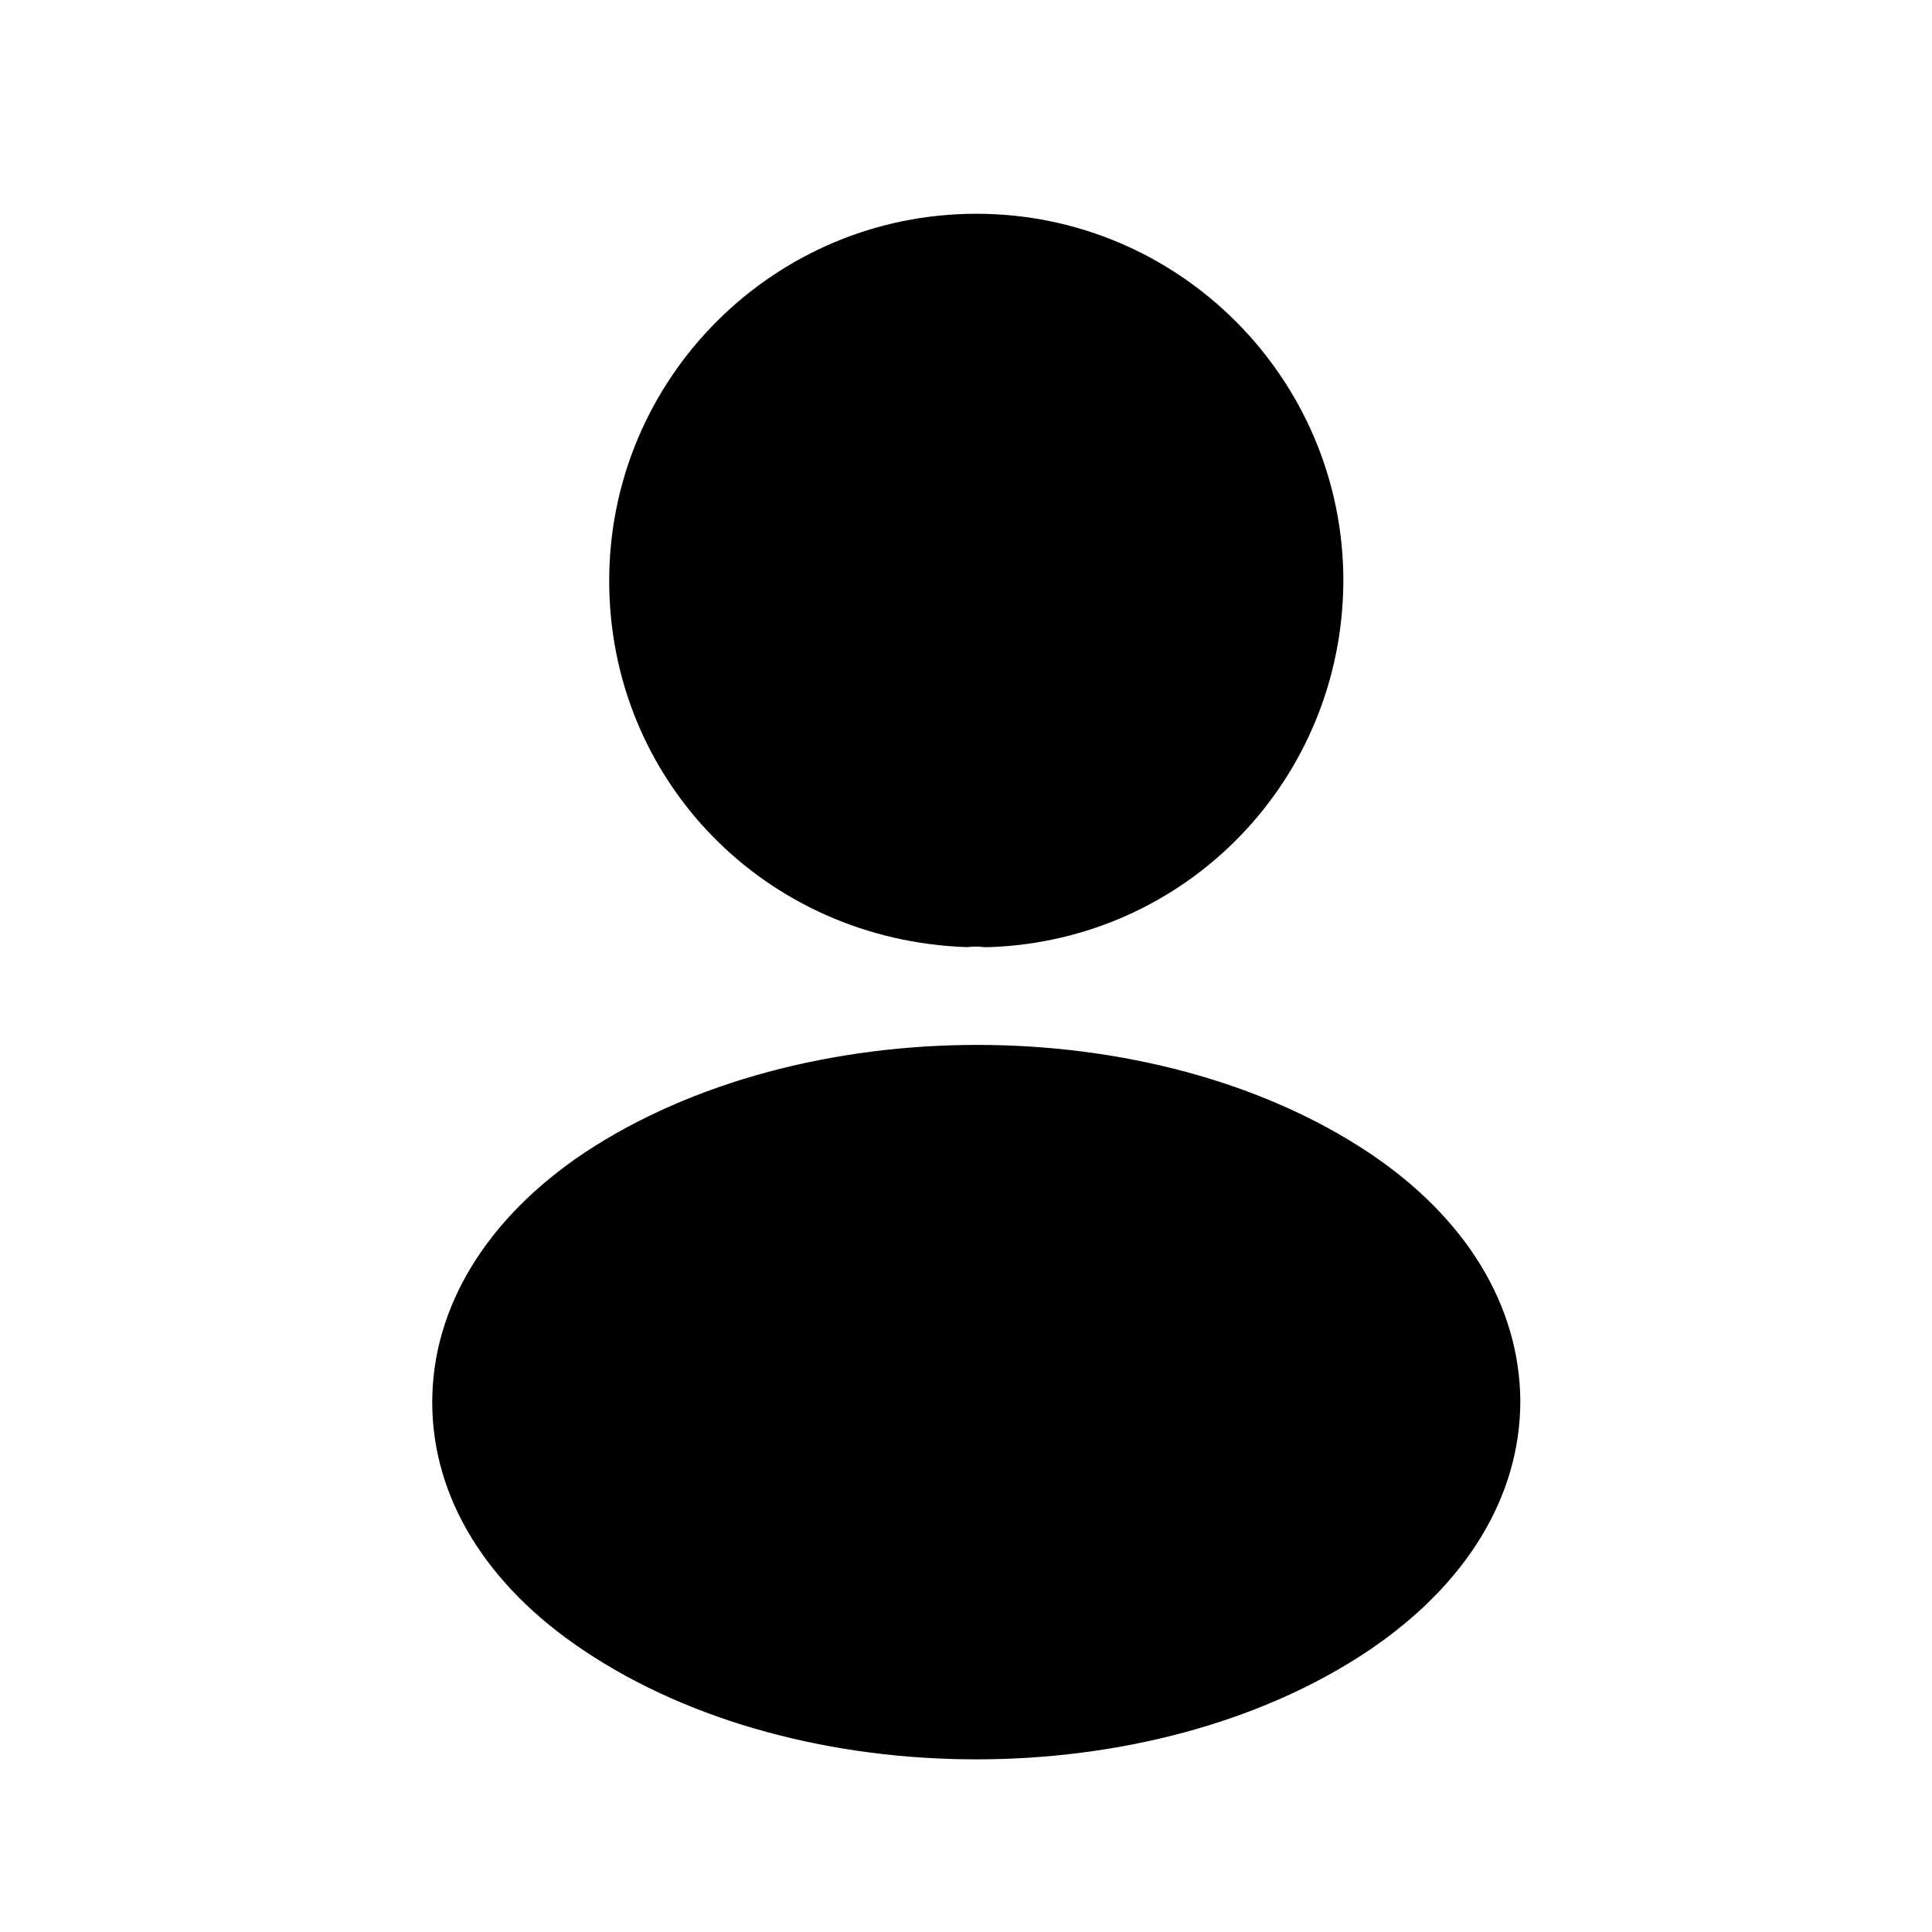
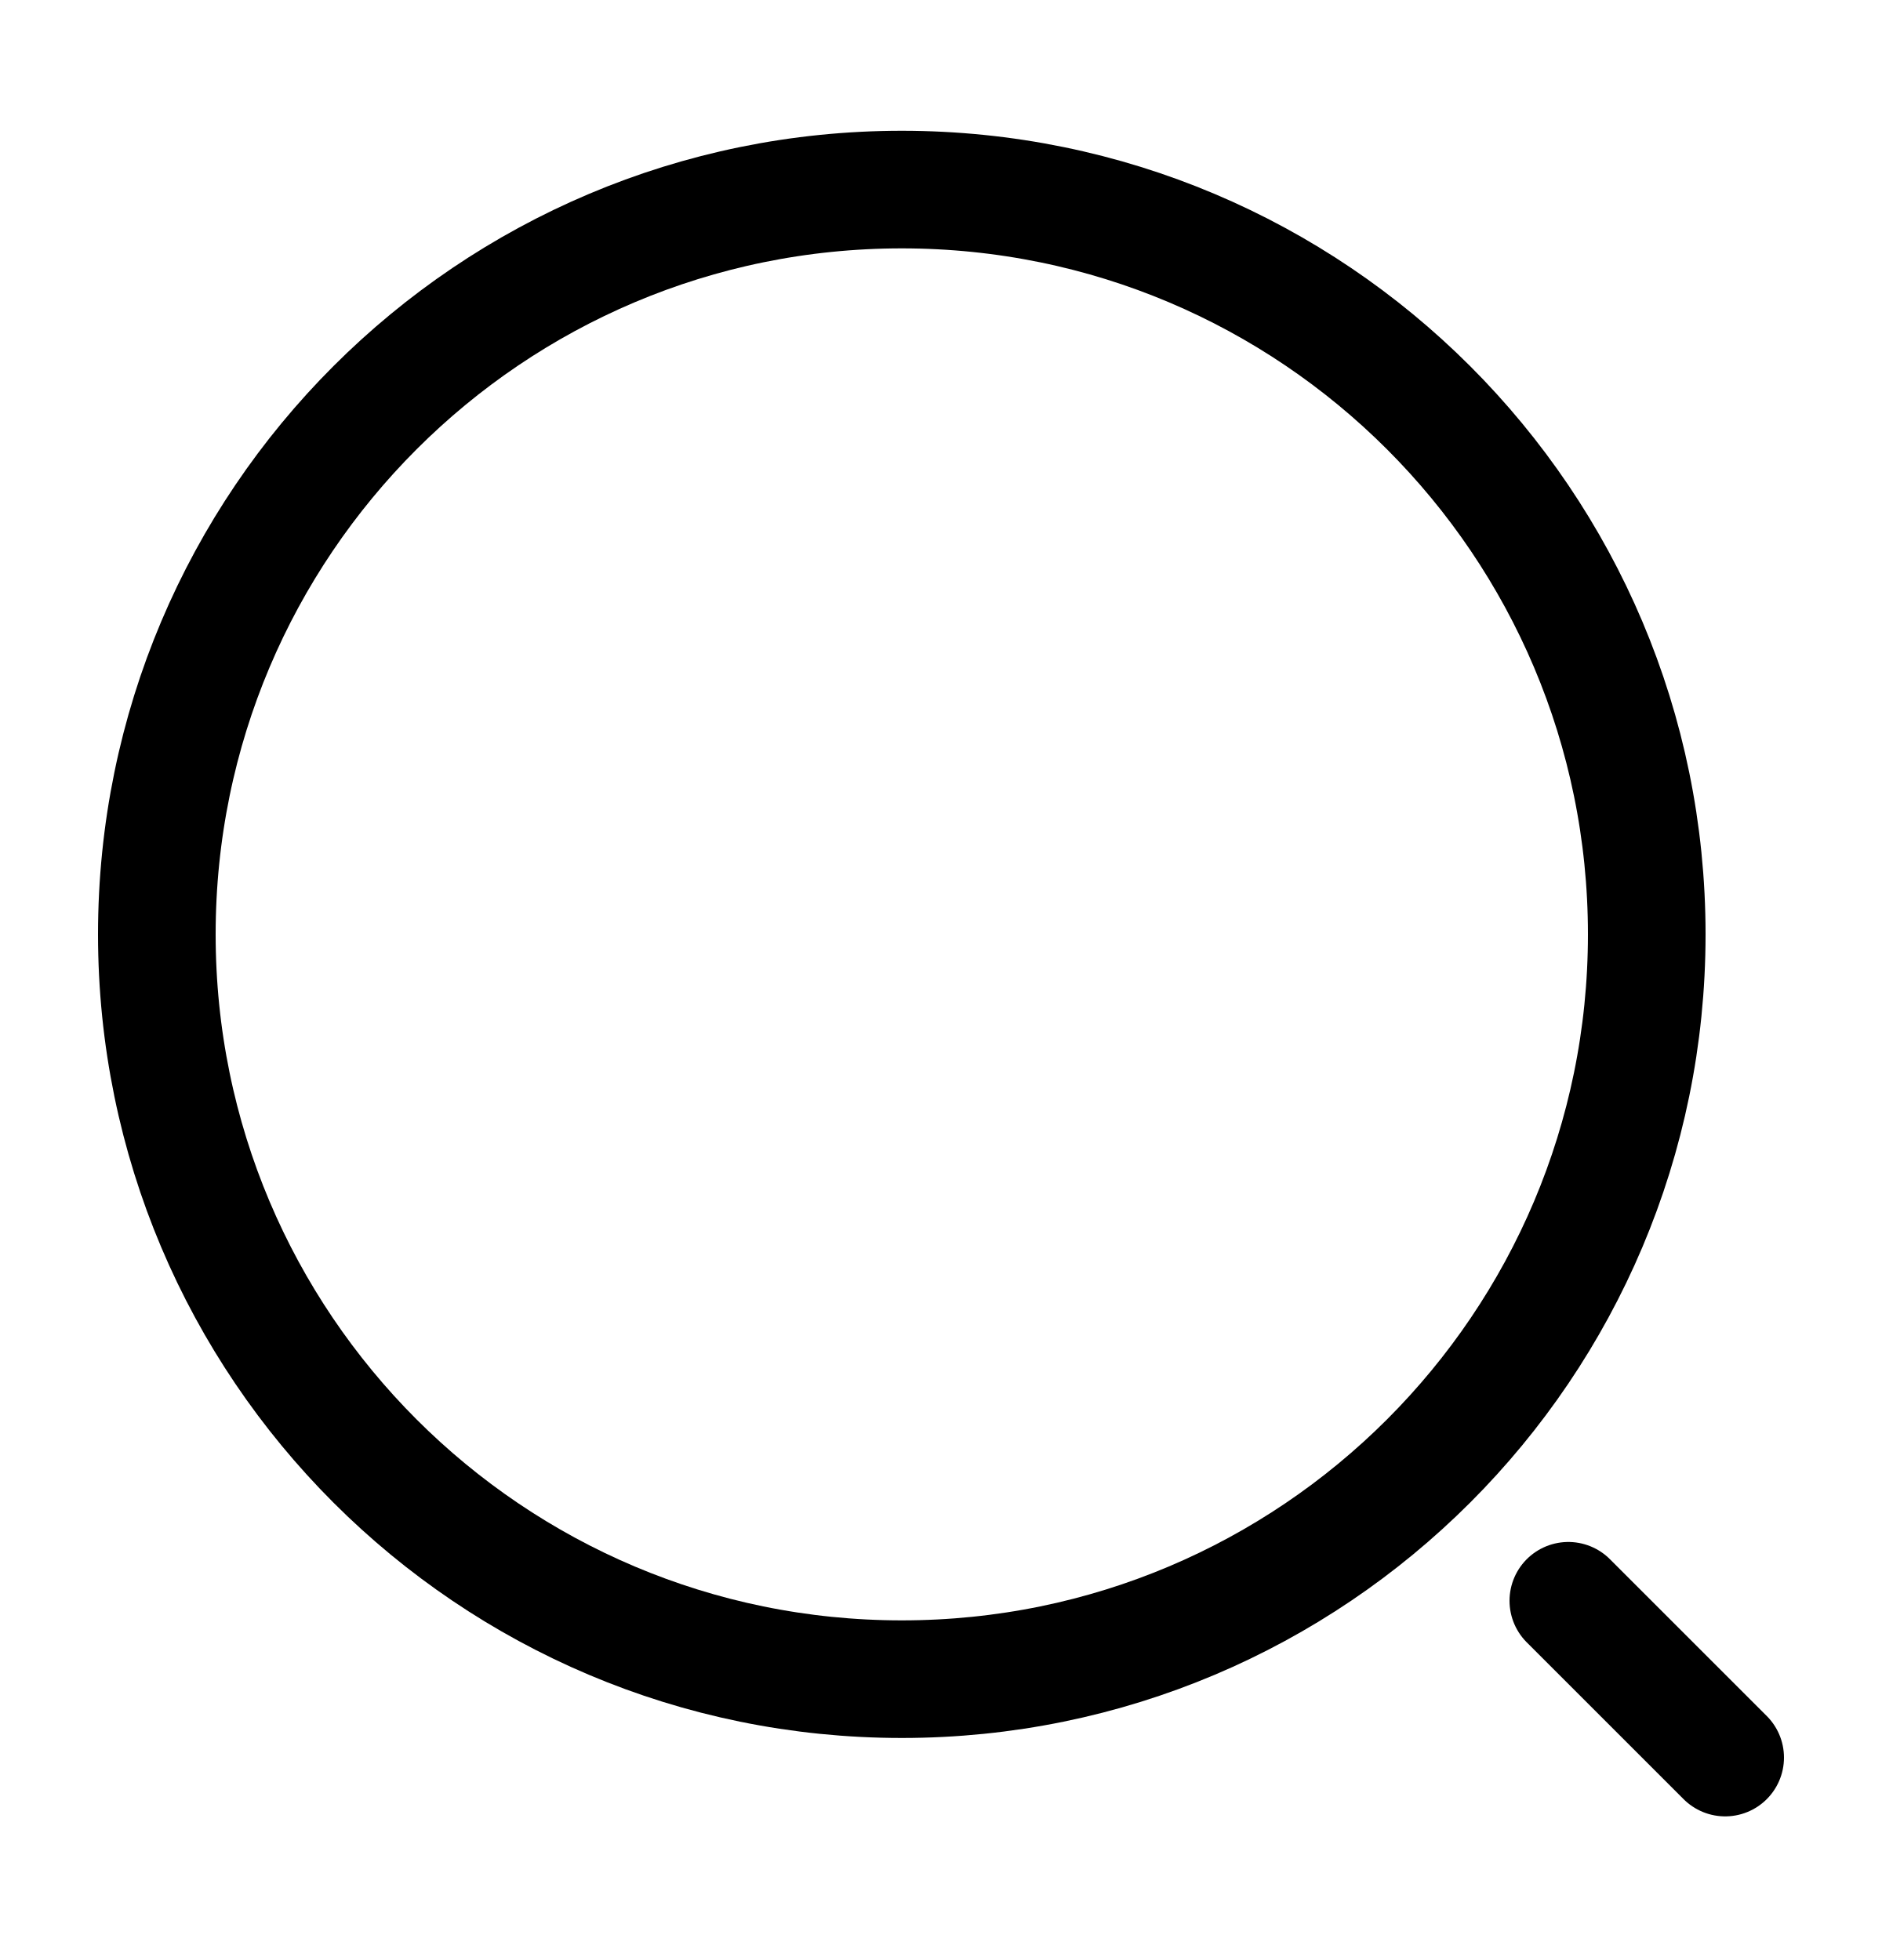
- <svg xmlns="http://www.w3.org/2000/svg" width="25" height="25" viewBox="0 0 25 25" fill="currentColor">
-   <path d="M12.633 2.766C10.013 2.766 7.883 4.896 7.883 7.516C7.883 10.086 9.893 12.166 12.513 12.256C12.593 12.246 12.673 12.246 12.733 12.256C12.753 12.256 12.763 12.256 12.783 12.256C12.793 12.256 12.793 12.256 12.803 12.256C15.363 12.166 17.373 10.086 17.383 7.516C17.383 4.896 15.253 2.766 12.633 2.766Z" fill="currentColor" />
-   <path d="M17.713 14.916C14.923 13.056 10.373 13.056 7.563 14.916C6.293 15.766 5.593 16.916 5.593 18.146C5.593 19.376 6.293 20.516 7.553 21.356C8.953 22.296 10.793 22.766 12.633 22.766C14.473 22.766 16.313 22.296 17.713 21.356C18.973 20.506 19.673 19.366 19.673 18.126C19.663 16.896 18.973 15.756 17.713 14.916Z" fill="currentColor" />
+ <svg xmlns="http://www.w3.org/2000/svg" width="24" height="25" viewBox="0 0 24 25" fill="none">
+   <path d="M11.5 21.418C16.747 21.418 21 17.165 21 11.918C21 6.671 16.747 2.418 11.5 2.418C6.253 2.418 2 6.671 2 11.918C2 17.165 6.253 21.418 11.5 21.418Z" stroke="currentColor" stroke-width="1.5" stroke-linecap="round" stroke-linejoin="round" />
+   <path d="M22 22.418L20 20.418" stroke="currentColor" stroke-width="1.5" stroke-linecap="round" stroke-linejoin="round" />
</svg>
